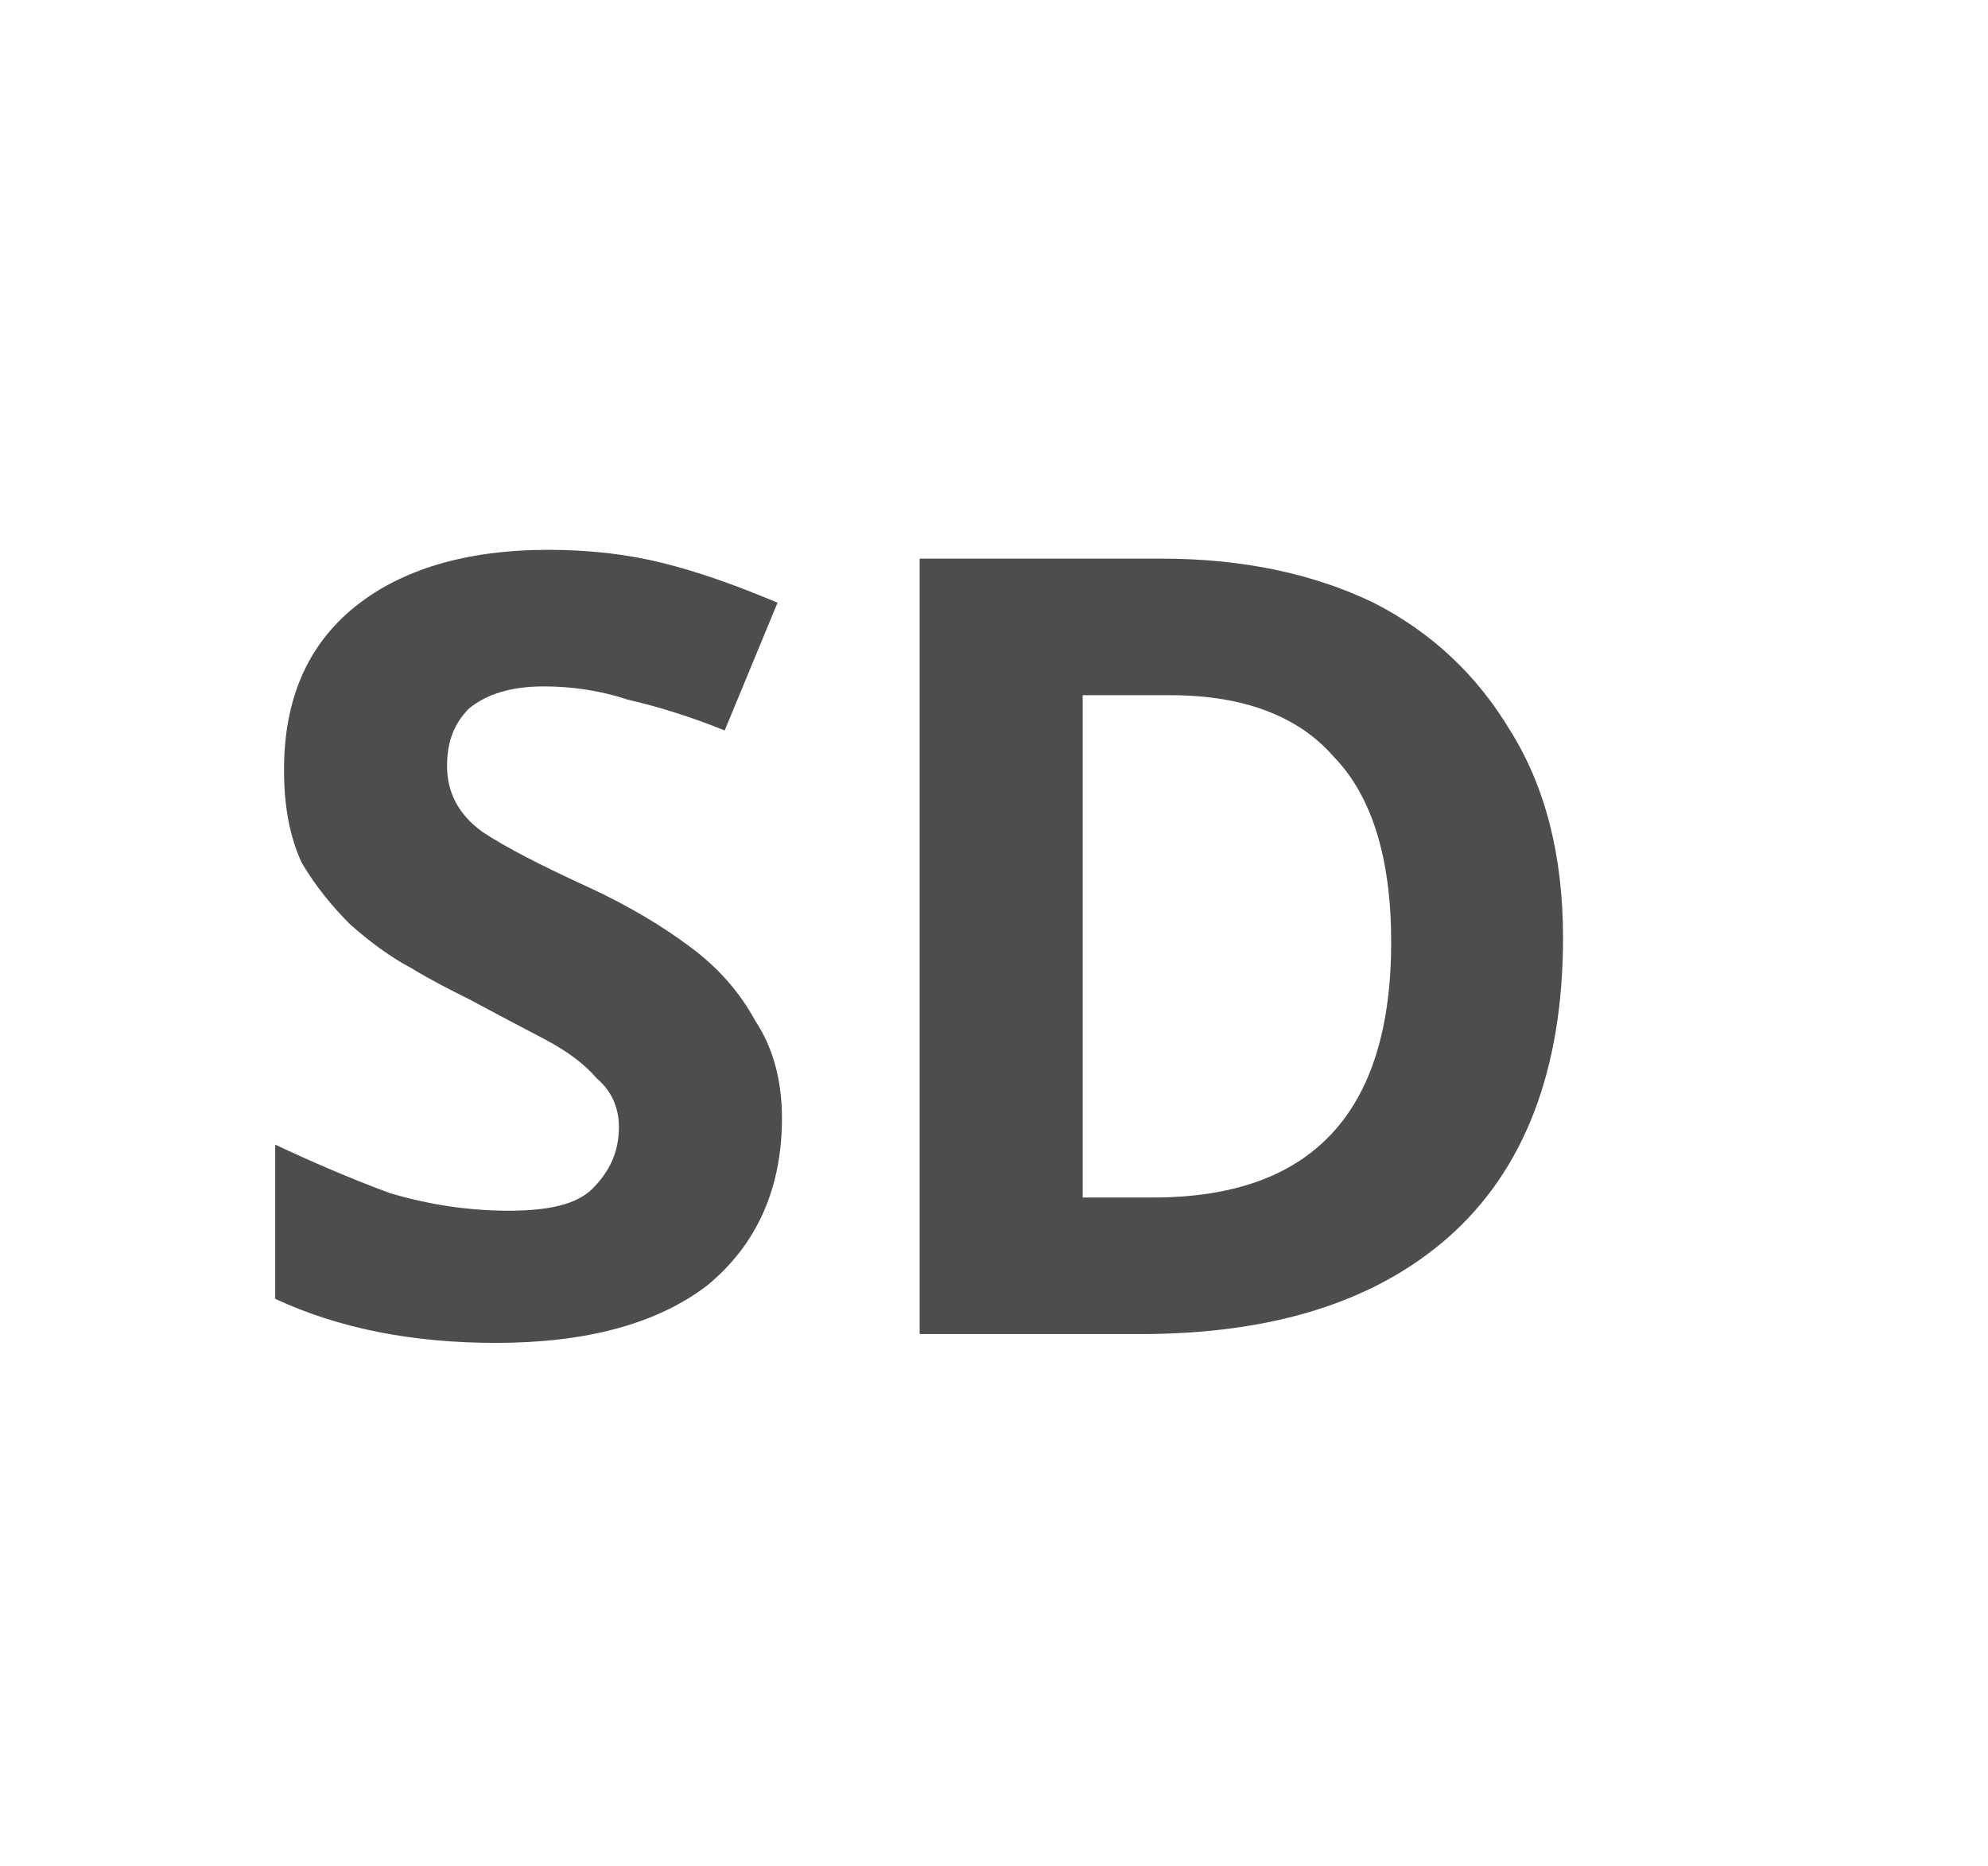
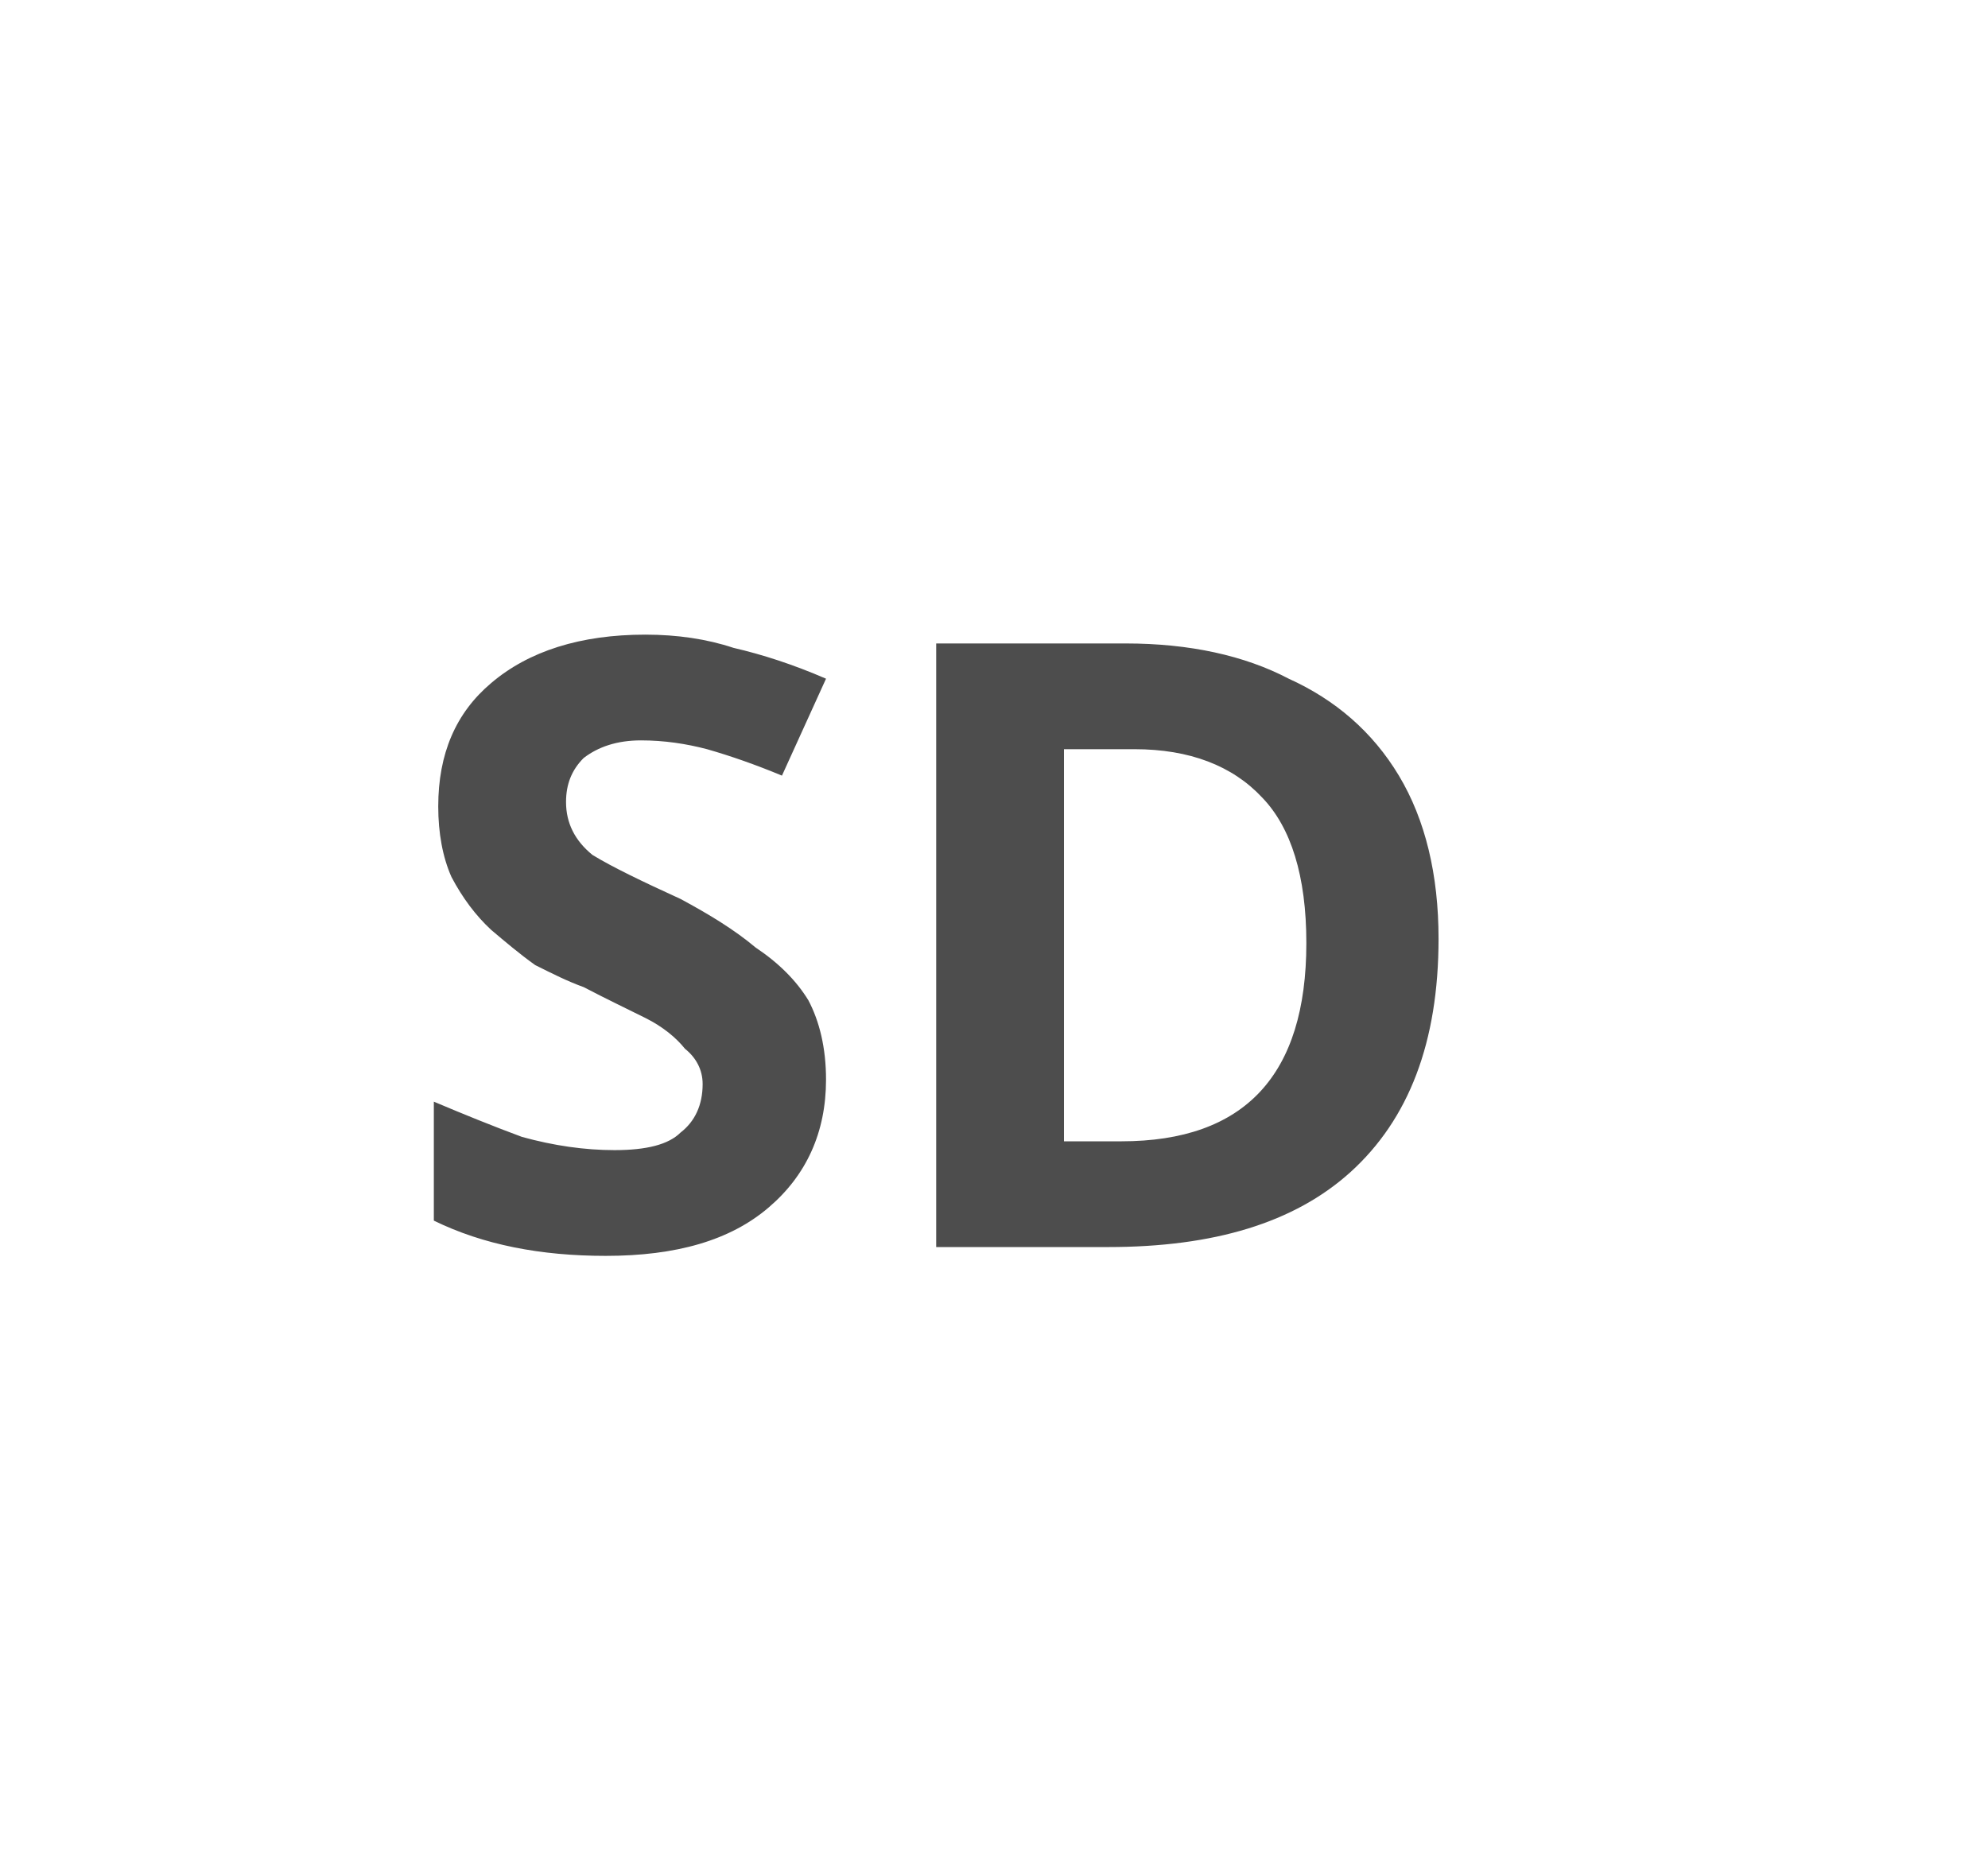
<svg xmlns="http://www.w3.org/2000/svg" xmlns:xlink="http://www.w3.org/1999/xlink" width="7.049mm" height="6.615mm" viewBox="0 0 7.049 6.615" version="1.1" id="svg4633">
  <defs id="defs4627">
    <linearGradient id="linearGradient6218">
      <stop style="stop-color:#14e0f9;stop-opacity:1" offset="0" id="stop6214" />
      <stop style="stop-color:#3765ff;stop-opacity:1" offset="1" id="stop6216" />
    </linearGradient>
    <linearGradient xlink:href="#linearGradient6218" id="linearGradient4933" x1="-3759.241" y1="4189.023" x2="-3756.206" y2="4189.023" gradientUnits="userSpaceOnUse" gradientTransform="matrix(1.834747,0,0,1.834747,3241.68,-3368.531)" />
    <linearGradient xlink:href="#linearGradient6218" id="linearGradient6199" x1="-3759.241" y1="4189.023" x2="-3756.206" y2="4189.023" gradientUnits="userSpaceOnUse" gradientTransform="matrix(1.834747,0,0,1.834747,6849.01,-7706.963)" />
    <linearGradient xlink:href="#linearGradient6218" id="linearGradient6381" x1="-3759.241" y1="4189.023" x2="-3756.206" y2="4189.023" gradientUnits="userSpaceOnUse" gradientTransform="matrix(1.834747,0,0,1.834747,6876.771,-7712.245)" />
    <linearGradient xlink:href="#linearGradient6218" id="linearGradient6557" x1="-3759.241" y1="4189.023" x2="-3756.206" y2="4189.023" gradientUnits="userSpaceOnUse" gradientTransform="matrix(1.834747,0,0,1.834747,6859.006,-7760.248)" />
    <linearGradient xlink:href="#linearGradient6218" id="linearGradient6724" x1="-3759.241" y1="4189.023" x2="-3756.206" y2="4189.023" gradientUnits="userSpaceOnUse" gradientTransform="matrix(1.834747,0,0,1.834747,6864.984,-7751.337)" />
  </defs>
  <g id="layer1" transform="translate(-25.11016,12.73507)">
-     <text xml:space="preserve" style="font-style:normal;font-variant:normal;font-weight:normal;font-stretch:normal;font-size:3.836px;line-height:125%;font-family:Riffic;-inkscape-font-specification:Riffic;letter-spacing:0px;word-spacing:0px;opacity:1;fill:#4d4d4d;fill-opacity:1;stroke:none;stroke-width:0.096px;stroke-linecap:butt;stroke-linejoin:miter;stroke-opacity:1" x="25.916" y="-8.004" id="text819-5-4-1-2-1-4-3-0-7-1-6">
-       <tspan x="25.916" y="-8.004" style="font-style:normal;font-variant:normal;font-weight:bold;font-stretch:normal;font-family:'Libre Franklin';-inkscape-font-specification:'Libre Franklin Bold';fill:#4d4d4d;fill-opacity:1;stroke-width:0.096px" id="tspan903-3-1-2-0-8-1-9-54-2-2">SD</tspan>
+     <text xml:space="preserve" style="font-style:normal;font-variant:normal;font-weight:normal;font-stretch:normal;font-size:3.003px;line-height:125%;font-family:Riffic;-inkscape-font-specification:Riffic;letter-spacing:0px;word-spacing:0px;opacity:1;fill:#4d4d4d;fill-opacity:1;stroke:none;stroke-width:0.075px;stroke-linecap:butt;stroke-linejoin:miter;stroke-opacity:1" x="26.506" y="-8.314" id="text819-5-4-1-2-1-4-3-0-7-1-6">
+       <tspan x="26.506" y="-8.314" style="font-style:normal;font-variant:normal;font-weight:bold;font-stretch:normal;font-family:'Libre Franklin';-inkscape-font-specification:'Libre Franklin Bold';fill:#4d4d4d;fill-opacity:1;stroke-width:0.075px" id="tspan903-3-1-2-0-8-1-9-54-2-2">SD</tspan>
    </text>
  </g>
</svg>
